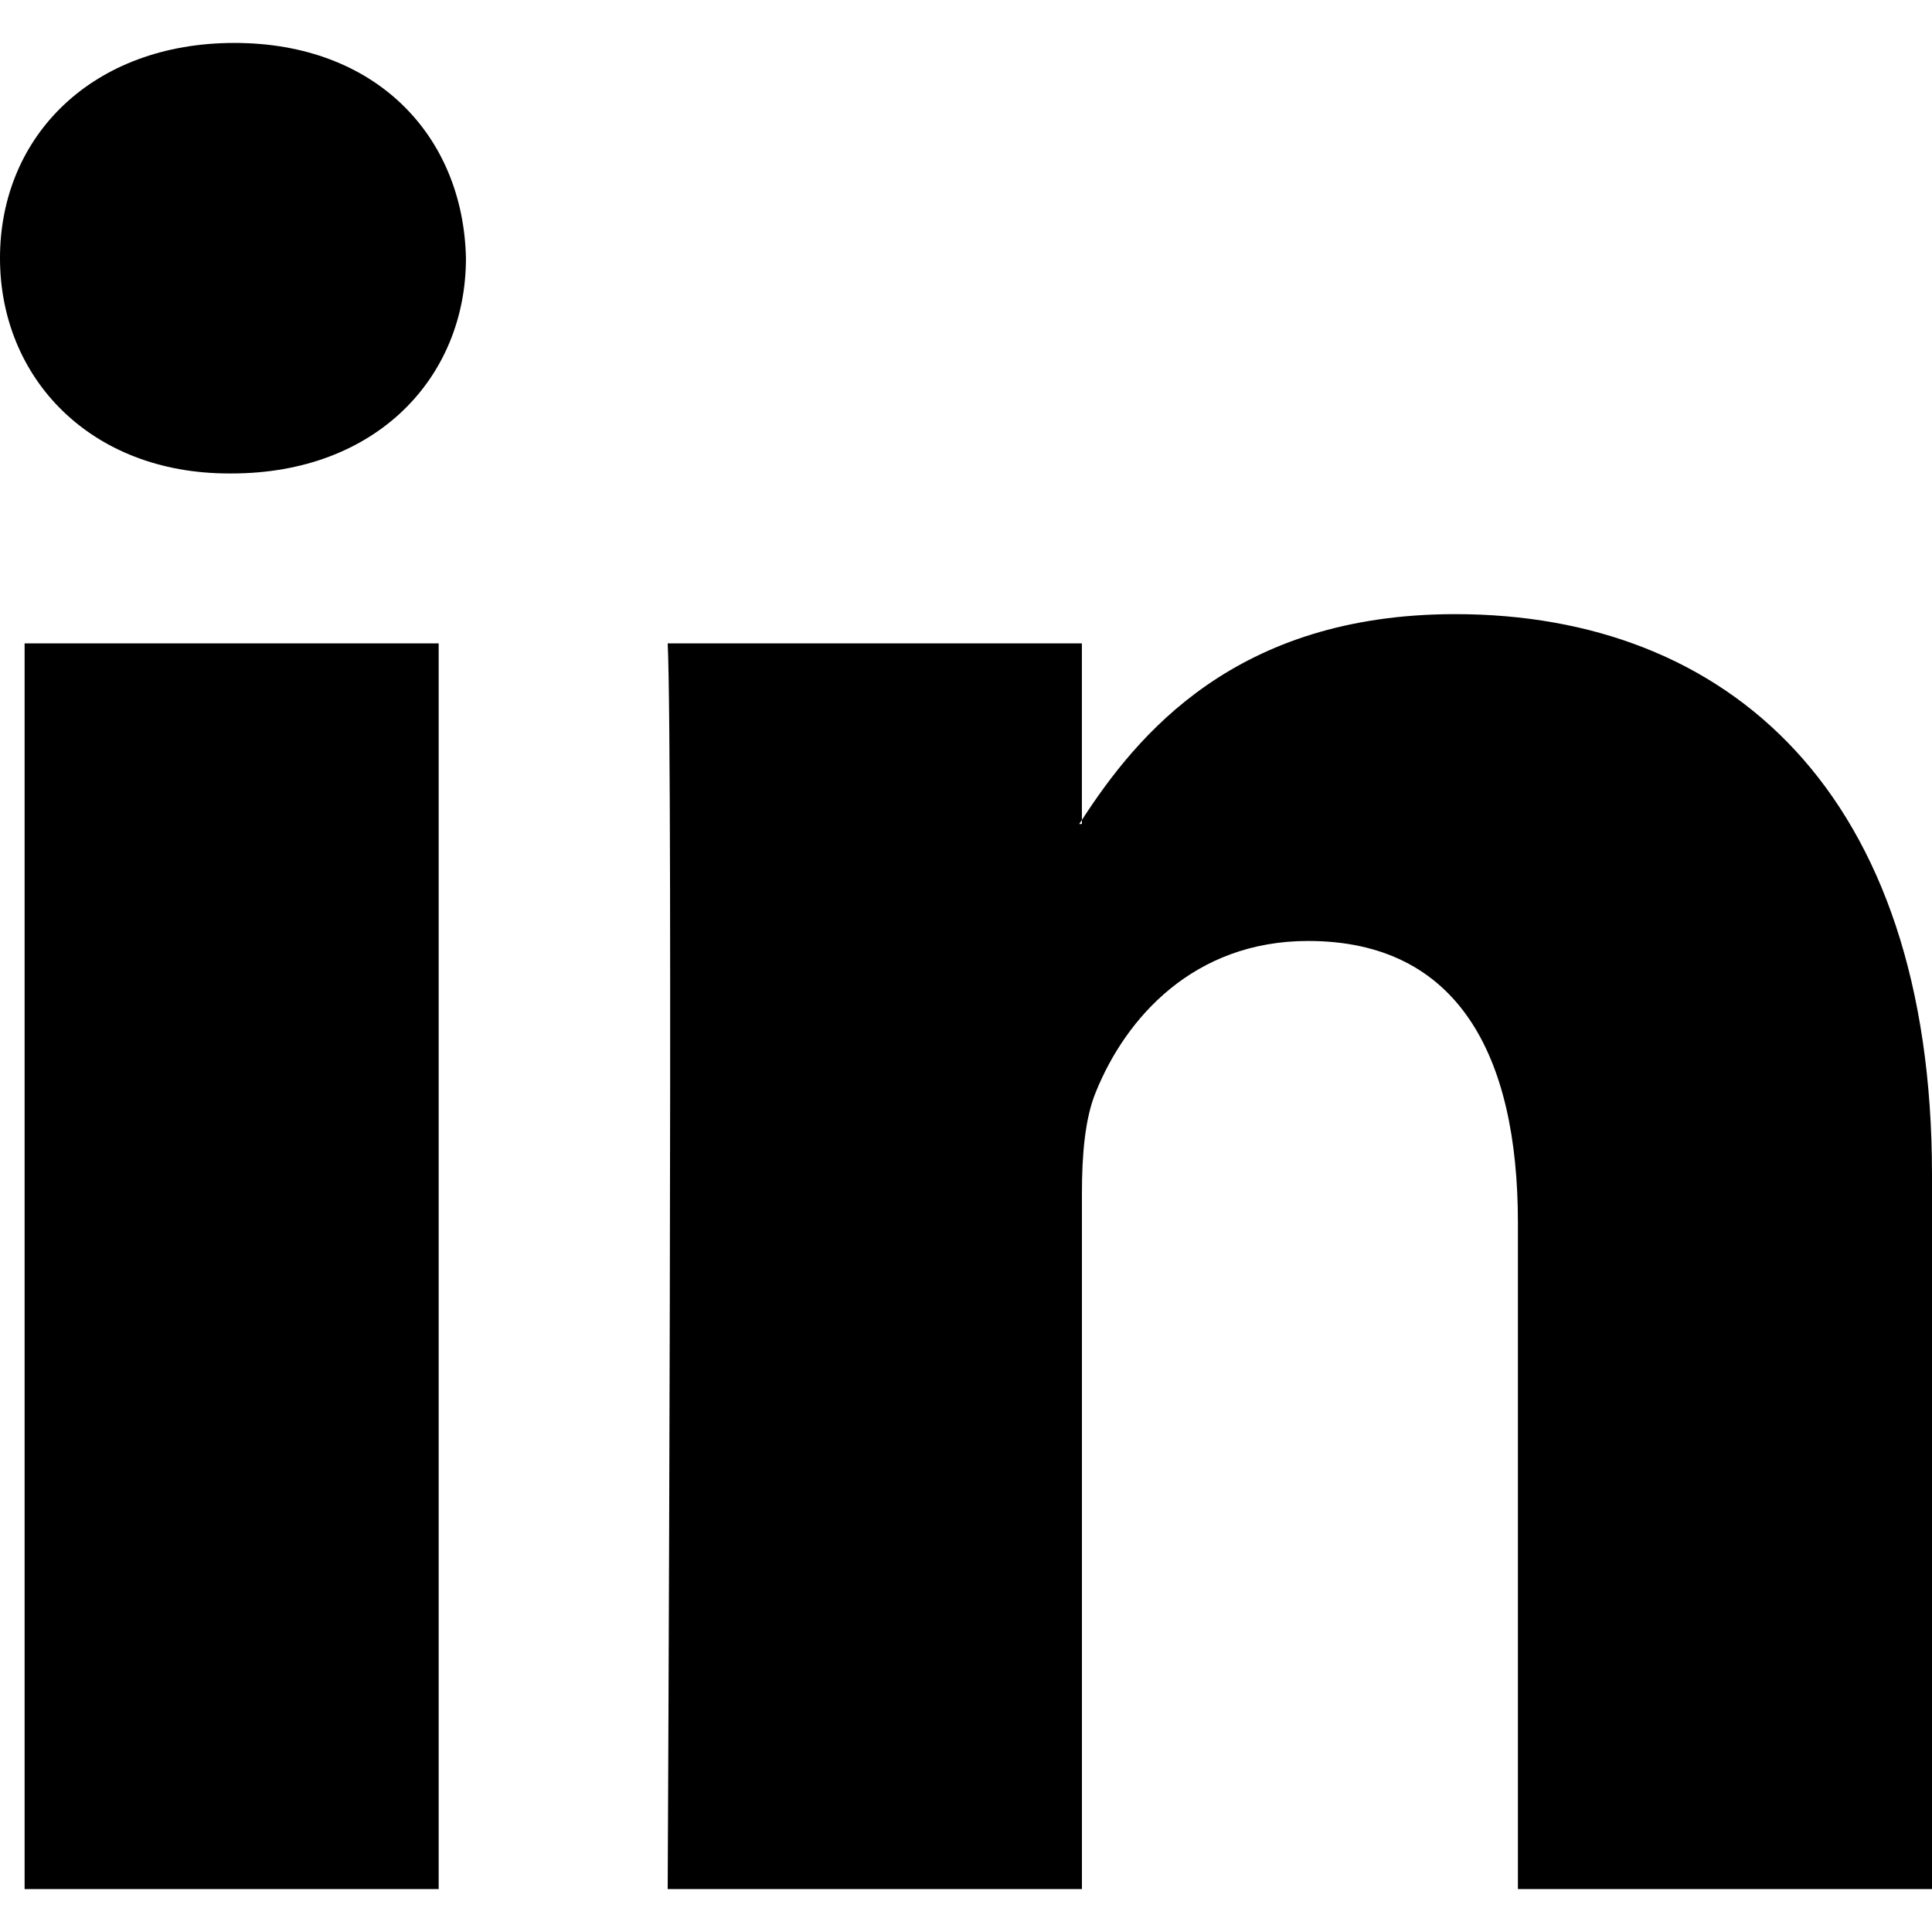
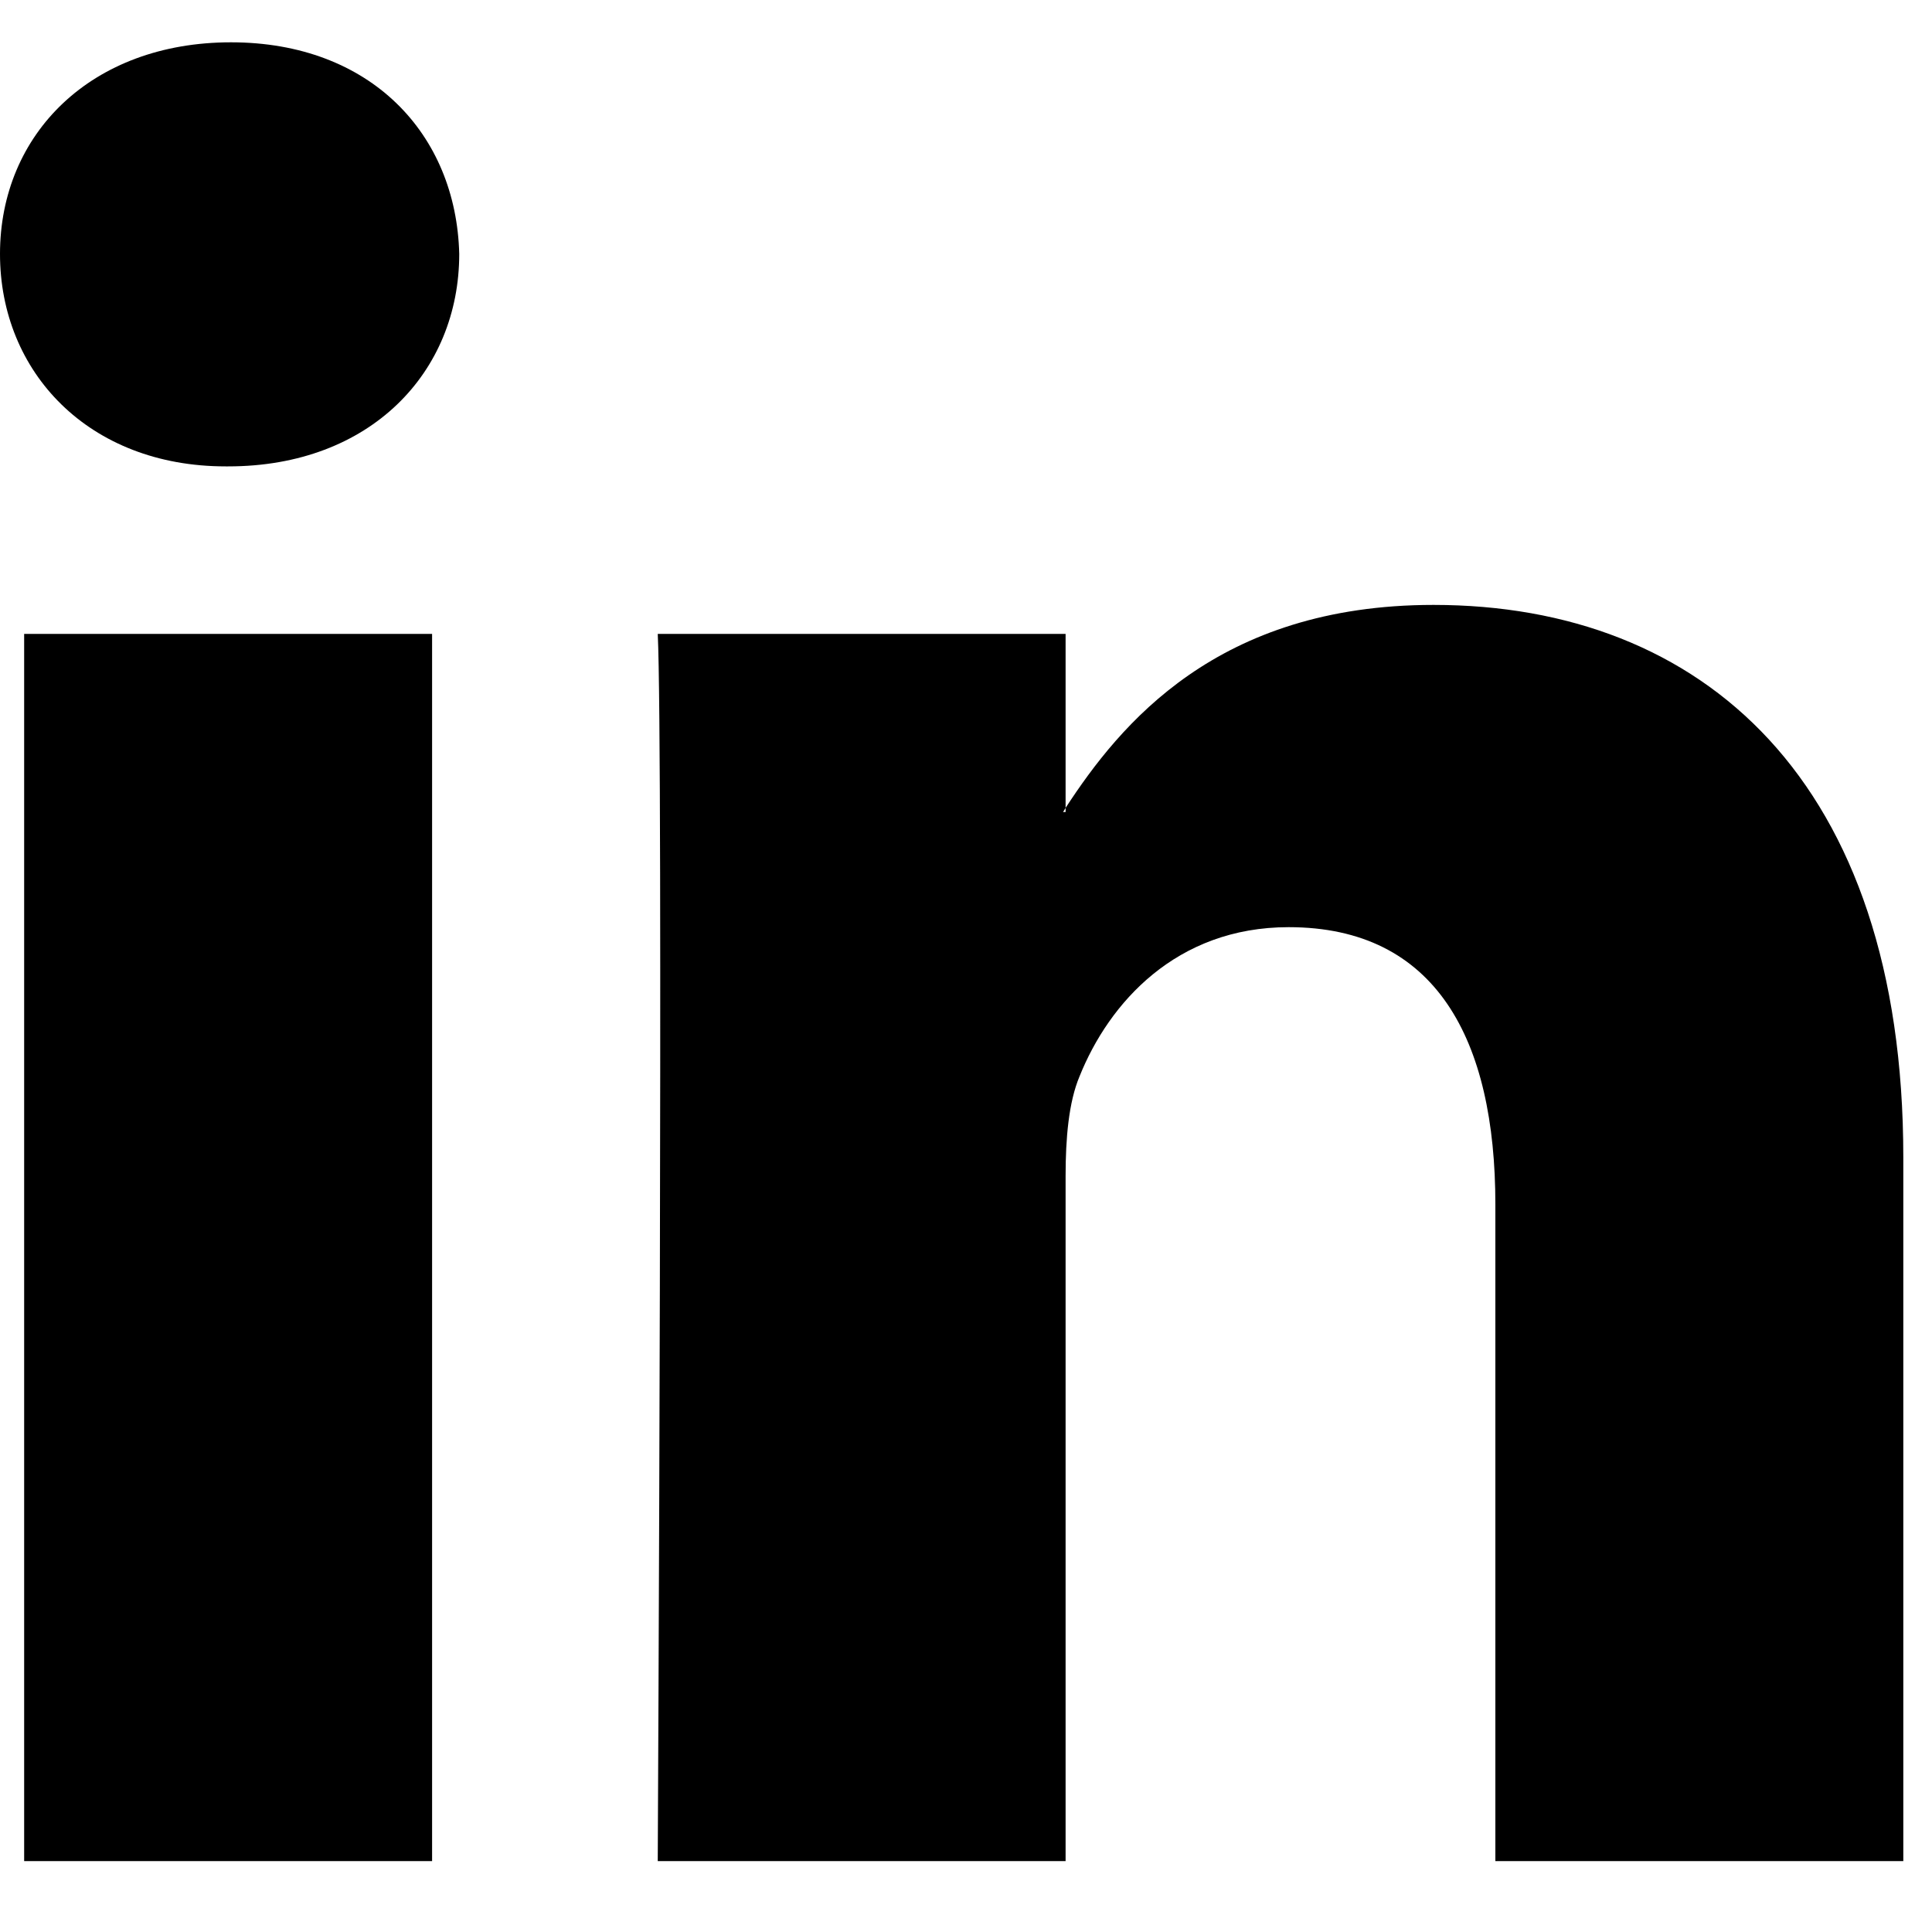
- <svg xmlns="http://www.w3.org/2000/svg" version="1.1" id="Capa_1" x="0px" y="0px" width="430.117px" height="430.117px" viewBox="0 0 430.117 430.117" style="enable-background:new 0 0 430.117 430.117;" xml:space="preserve">
-   <g>
-     <path id="LinkedIn" d="M430.117,261.543V420.56h-92.188V272.193c0-37.271-13.334-62.707-46.703-62.707   c-25.473,0-40.632,17.142-47.301,33.724c-2.432,5.928-3.058,14.179-3.058,22.477V420.56h-92.219c0,0,1.242-251.285,0-277.32h92.21   v39.309c-0.187,0.294-0.43,0.611-0.606,0.896h0.606v-0.896c12.251-18.869,34.13-45.824,83.102-45.824   C384.633,136.724,430.117,176.361,430.117,261.543z M52.183,9.558C20.635,9.558,0,30.251,0,57.463   c0,26.619,20.038,47.94,50.959,47.94h0.616c32.159,0,52.159-21.317,52.159-47.94C103.128,30.251,83.734,9.558,52.183,9.558z    M5.477,420.56h92.184v-277.32H5.477V420.56z" />
+ <svg xmlns="http://www.w3.org/2000/svg" width="20pt" height="20pt" viewBox="0 0 20 20" version="1.1">
+   <g id="surface1">
+     <path style=" stroke:none;fill-rule:nonzero;fill:rgb(0%,0%,0%);fill-opacity:1;" d="M 19.703 11.98 L 19.703 19.266 L 15.48 19.266 L 15.48 12.469 C 15.48 10.762 14.867 9.598 13.34 9.598 C 12.176 9.598 11.48 10.383 11.176 11.141 C 11.062 11.41 11.031 11.789 11.031 12.172 L 11.031 19.266 L 6.809 19.266 C 6.809 19.266 6.867 7.754 6.809 6.562 L 11.031 6.562 L 11.031 8.363 C 11.023 8.375 11.016 8.391 11.004 8.406 L 11.031 8.406 L 11.031 8.363 C 11.594 7.5 12.598 6.262 14.84 6.262 C 17.621 6.262 19.703 8.078 19.703 11.98 Z M 2.391 0.438 C 0.945 0.438 0 1.387 0 2.629 C 0 3.852 0.918 4.828 2.336 4.828 L 2.363 4.828 C 3.836 4.828 4.754 3.852 4.754 2.629 C 4.723 1.387 3.836 0.438 2.391 0.438 Z M 0.25 19.266 L 4.473 19.266 L 4.473 6.562 L 0.25 6.562 Z M 0.25 19.266 " />
  </g>
-   <g>
- </g>
-   <g>
- </g>
-   <g>
- </g>
-   <g>
- </g>
-   <g>
- </g>
-   <g>
- </g>
-   <g>
- </g>
-   <g>
- </g>
-   <g>
- </g>
-   <g>
- </g>
-   <g>
- </g>
-   <g>
- </g>
-   <g>
- </g>
-   <g>
- </g>
-   <g>
- </g>
</svg>
